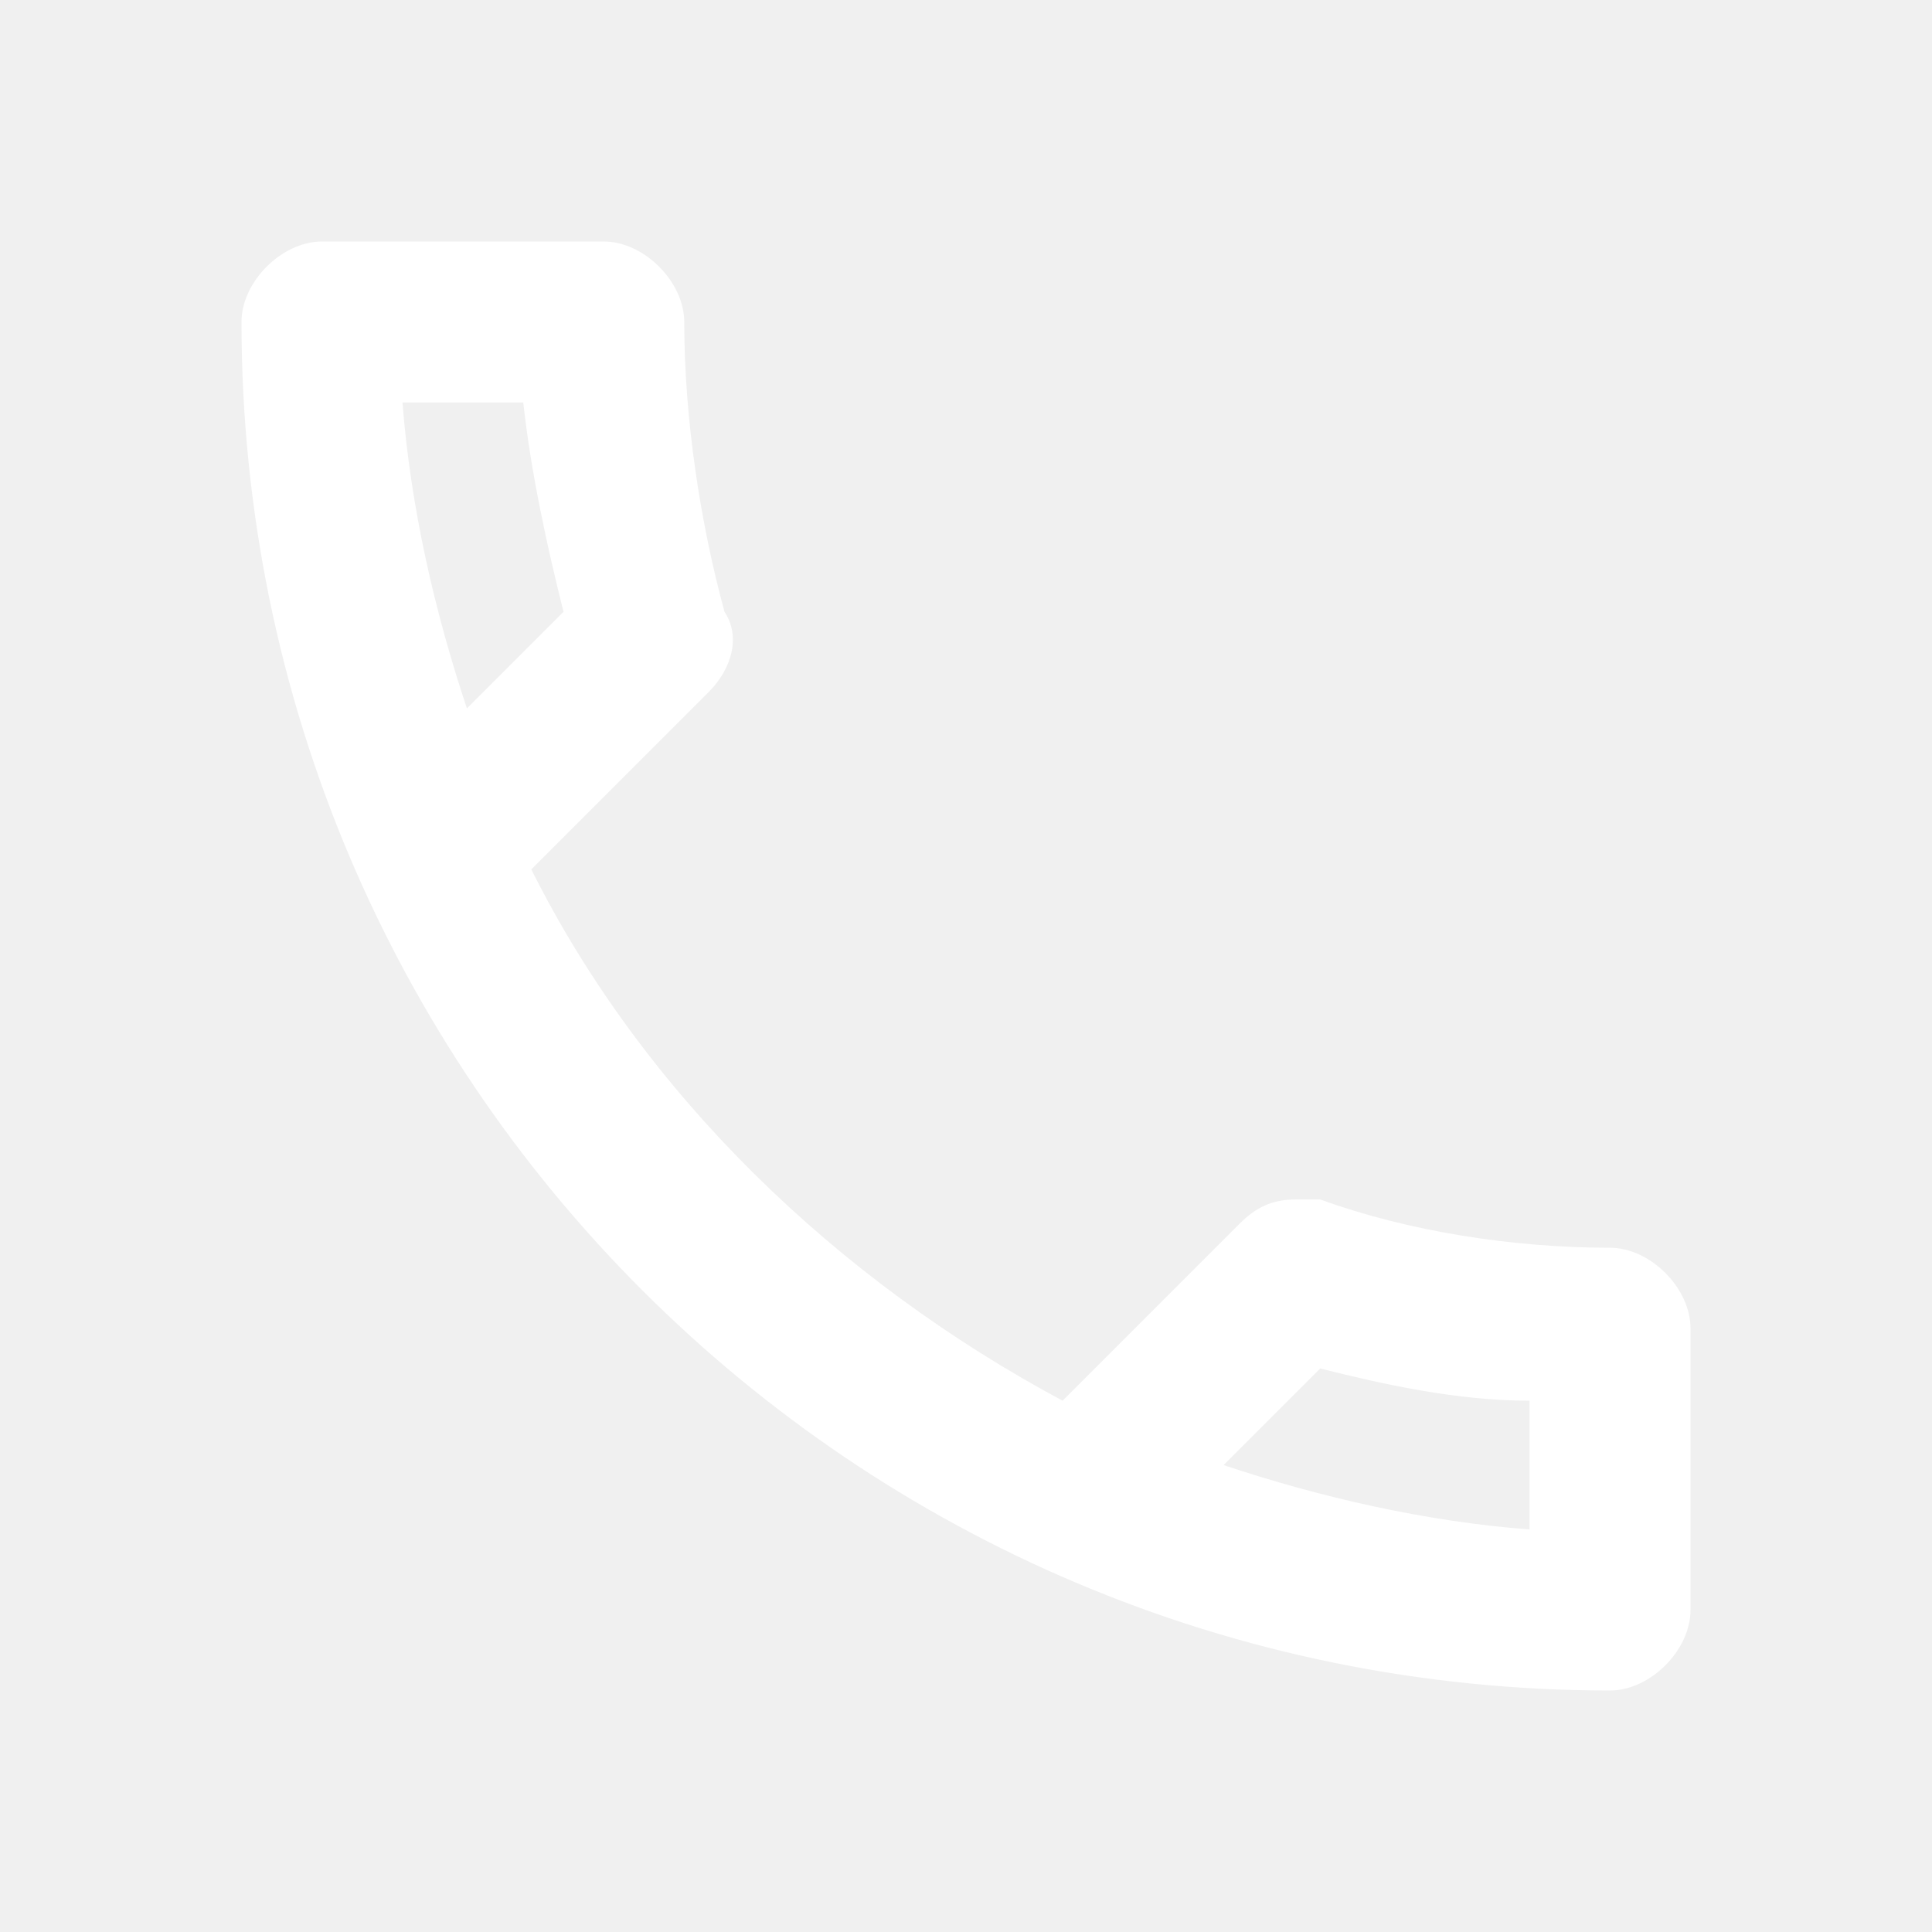
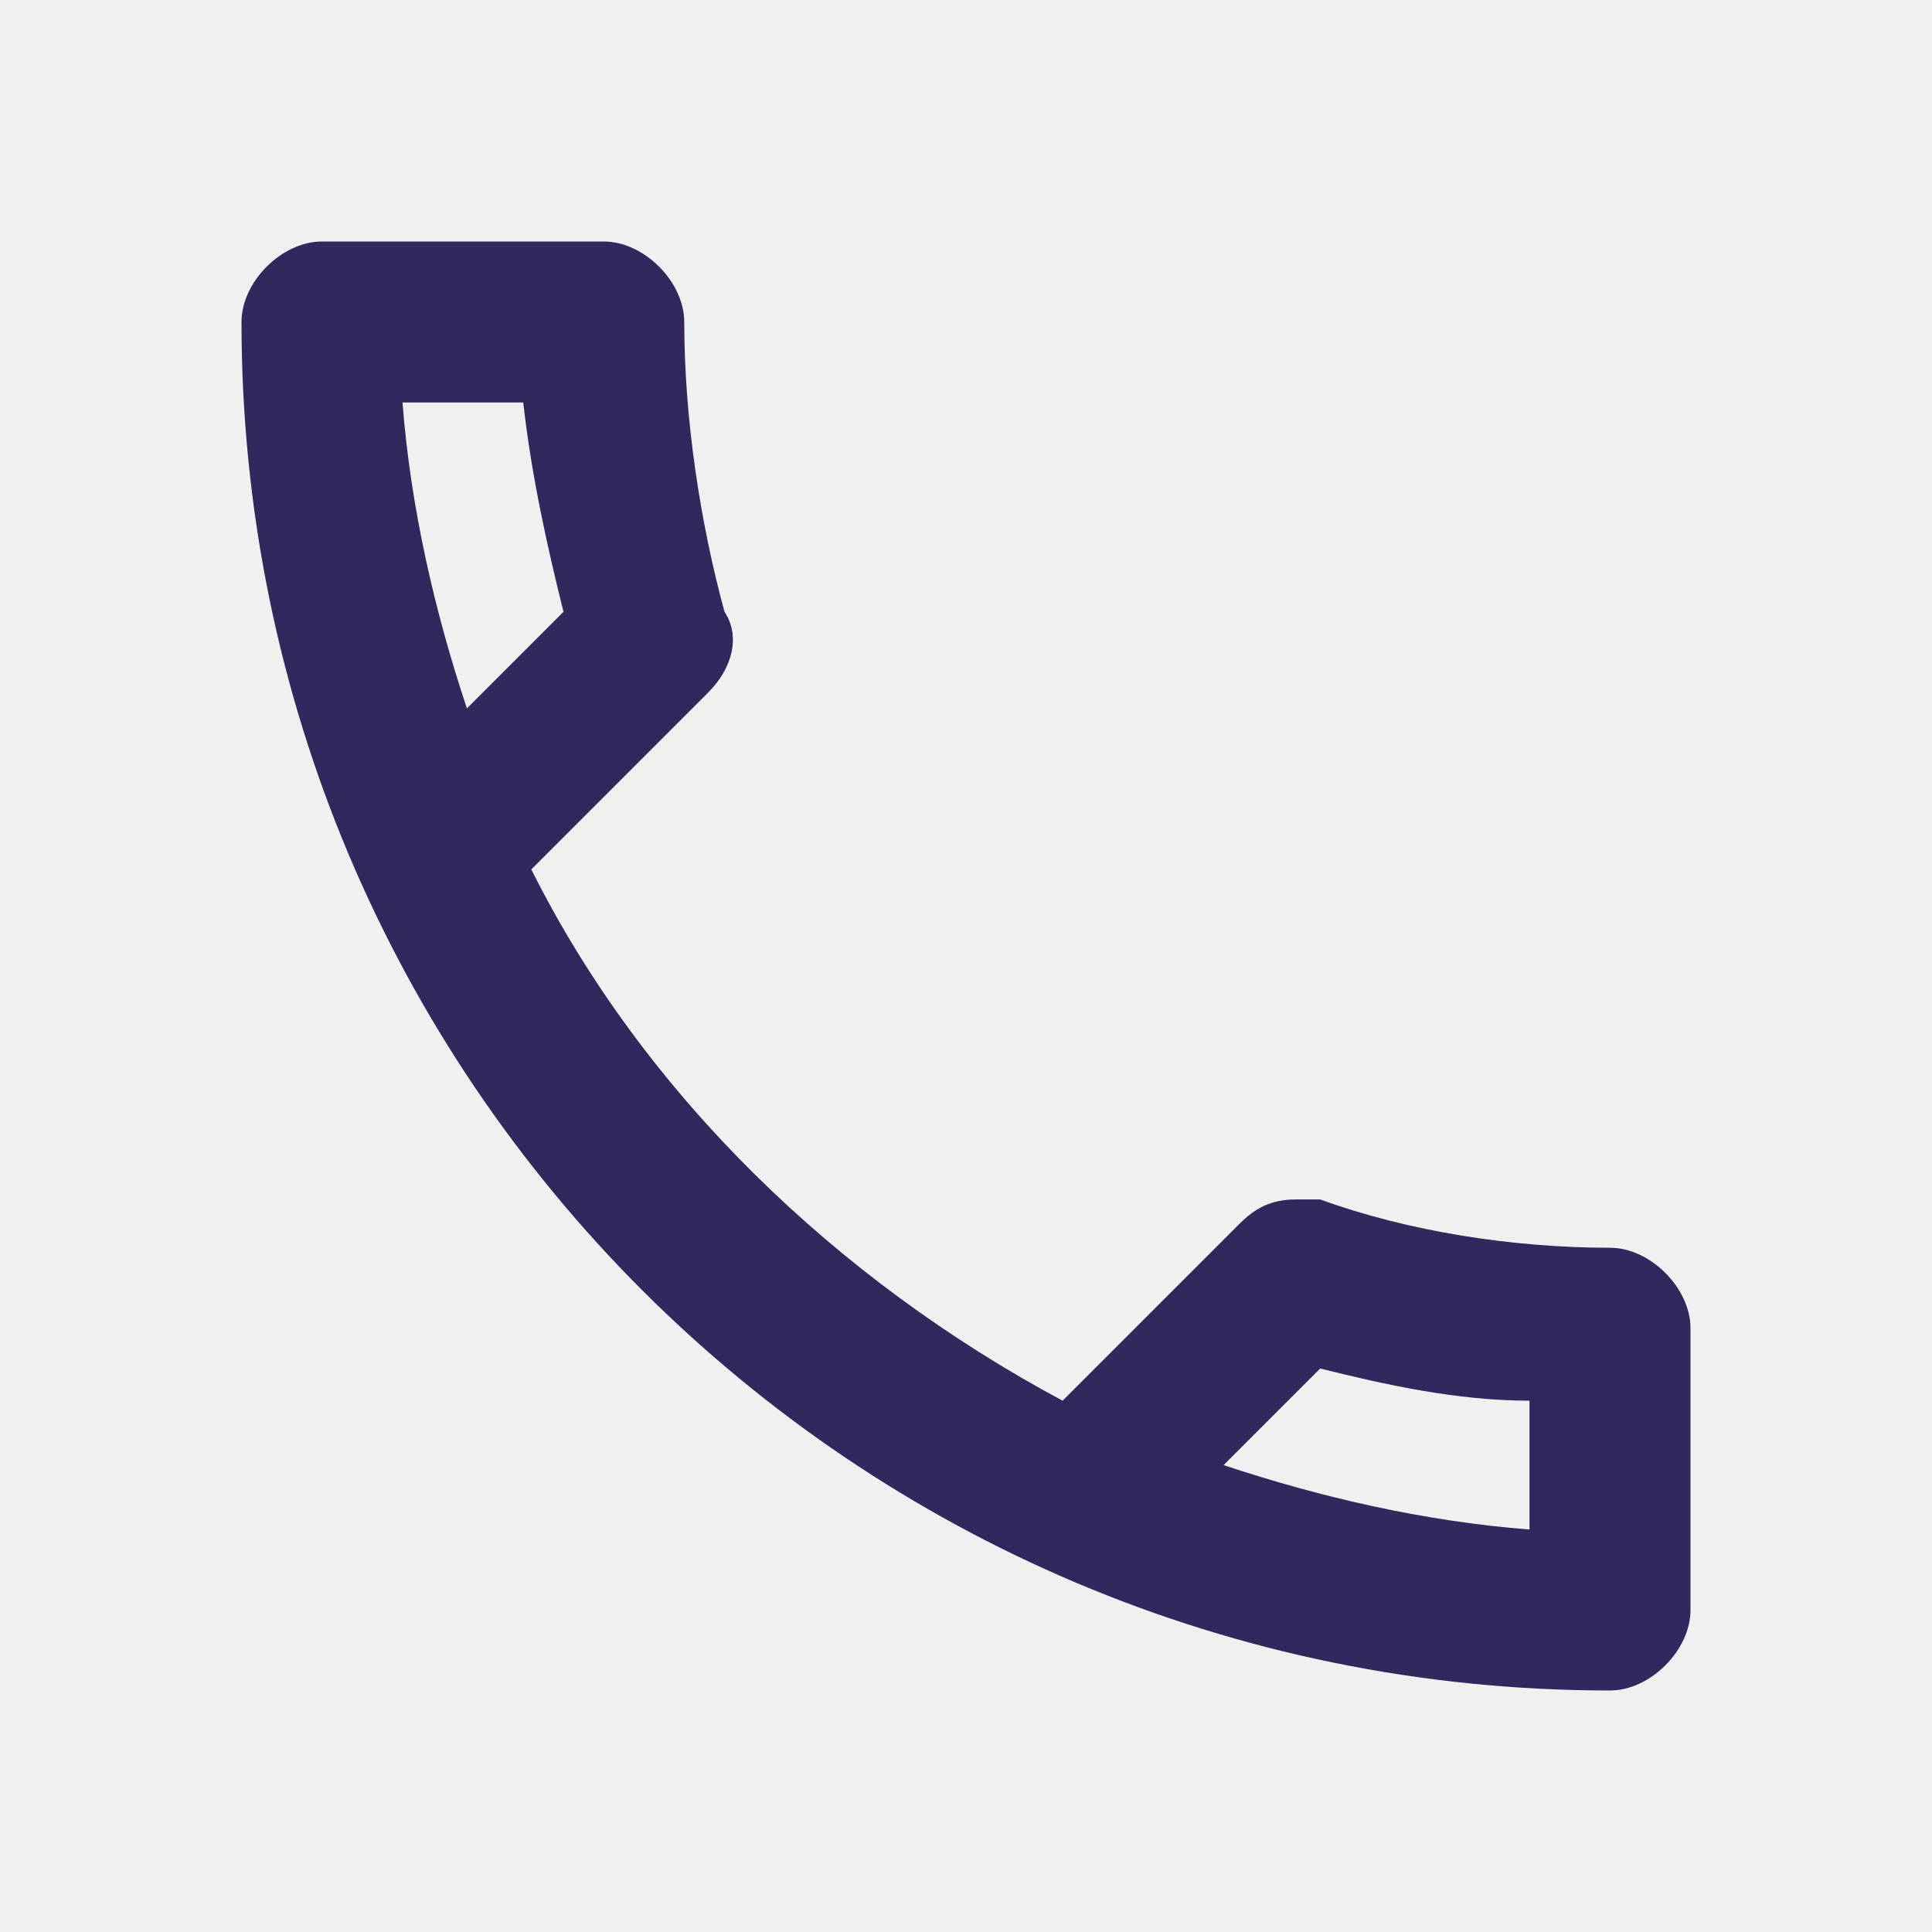
- <svg xmlns="http://www.w3.org/2000/svg" viewBox="0 0 24 24" fill="white">
+ <svg xmlns="http://www.w3.org/2000/svg" viewBox="0 0 24 24" fill="#33275e">
  <path d="M20,15.5C18.8,15.5 17.5,15.3 16.4,14.9C16.3,14.9 16.2,14.9 16.1,14.9C15.8,14.9 15.6,15 15.4,15.2L13.2,17.4C10.4,15.9 8,13.6 6.6,10.8L8.8,8.6C9.1,8.3 9.2,7.9 9,7.6C8.7,6.5 8.5,5.2 8.5,4C8.5,3.5 8,3 7.5,3H4C3.5,3 3,3.5 3,4C3,13.4 10.6,21 20,21C20.5,21 21,20.5 21,20V16.5C21,16 20.5,15.5 20,15.5M5,5H6.5C6.6,5.9 6.8,6.8 7,7.6L5.8,8.8C5.4,7.6 5.1,6.3 5,5M19,19C17.7,18.9 16.4,18.6 15.2,18.2L16.4,17C17.2,17.2 18.1,17.4 19,17.4V19Z" />
</svg>
